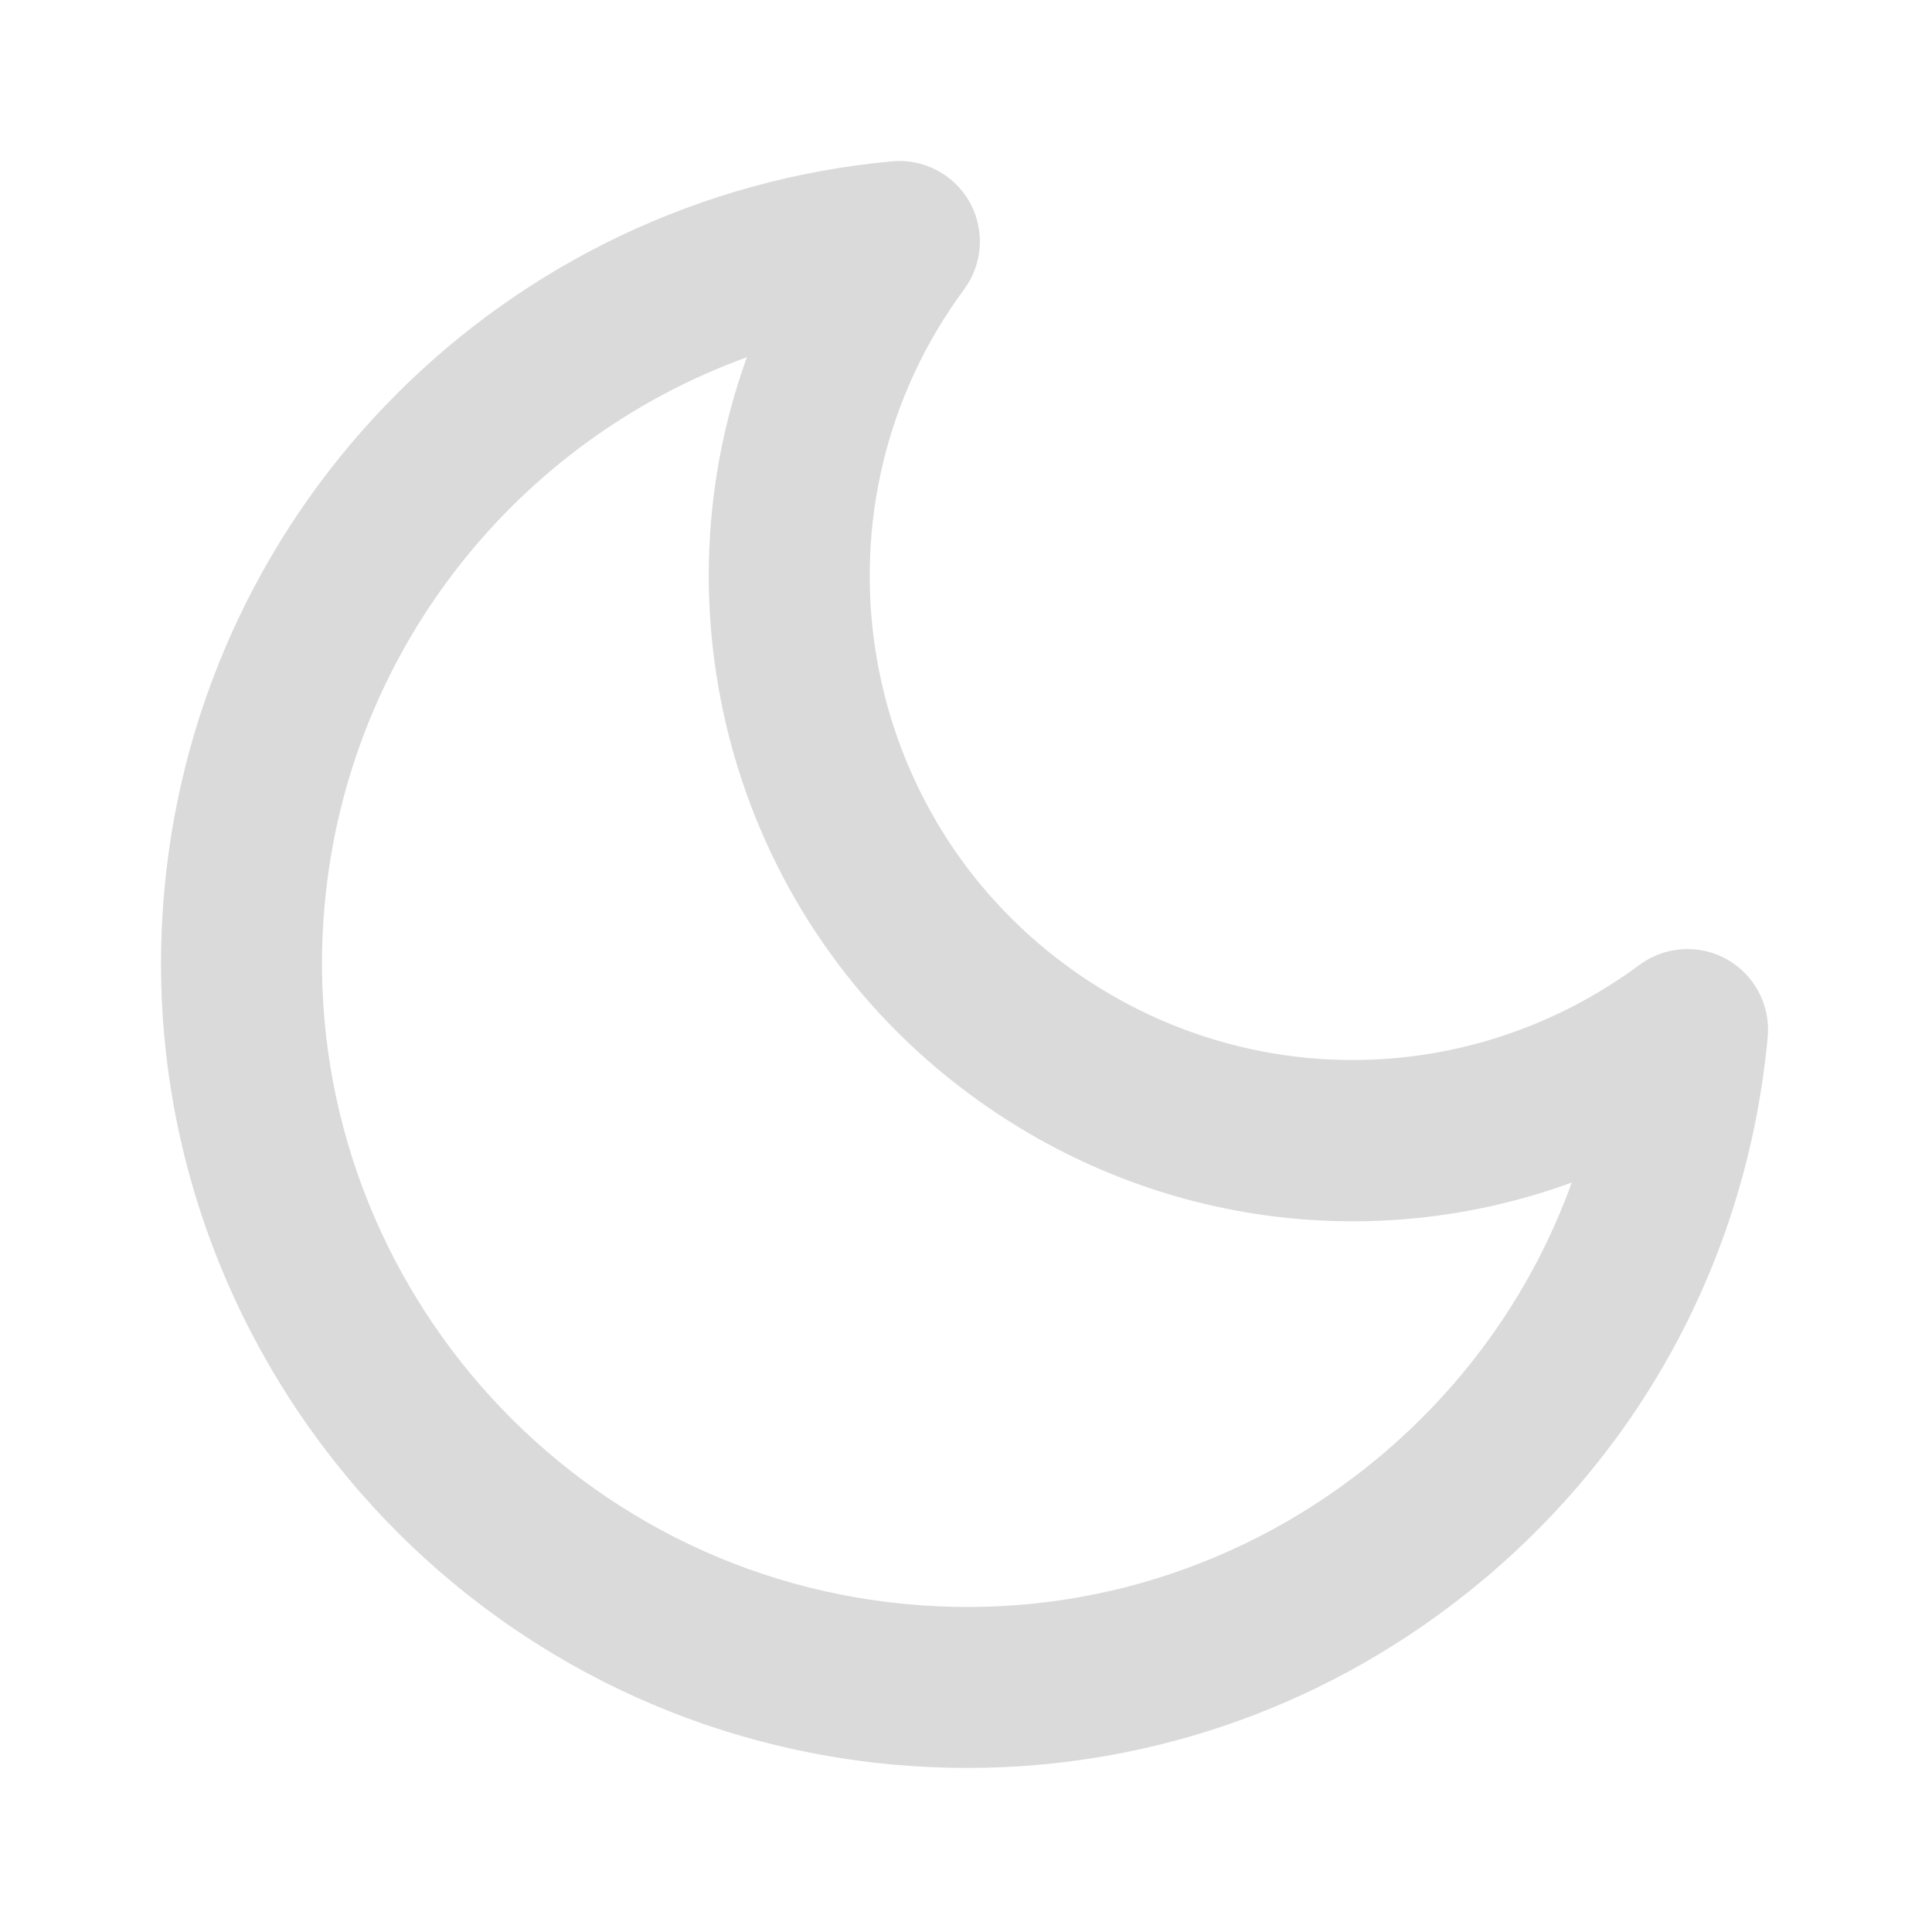
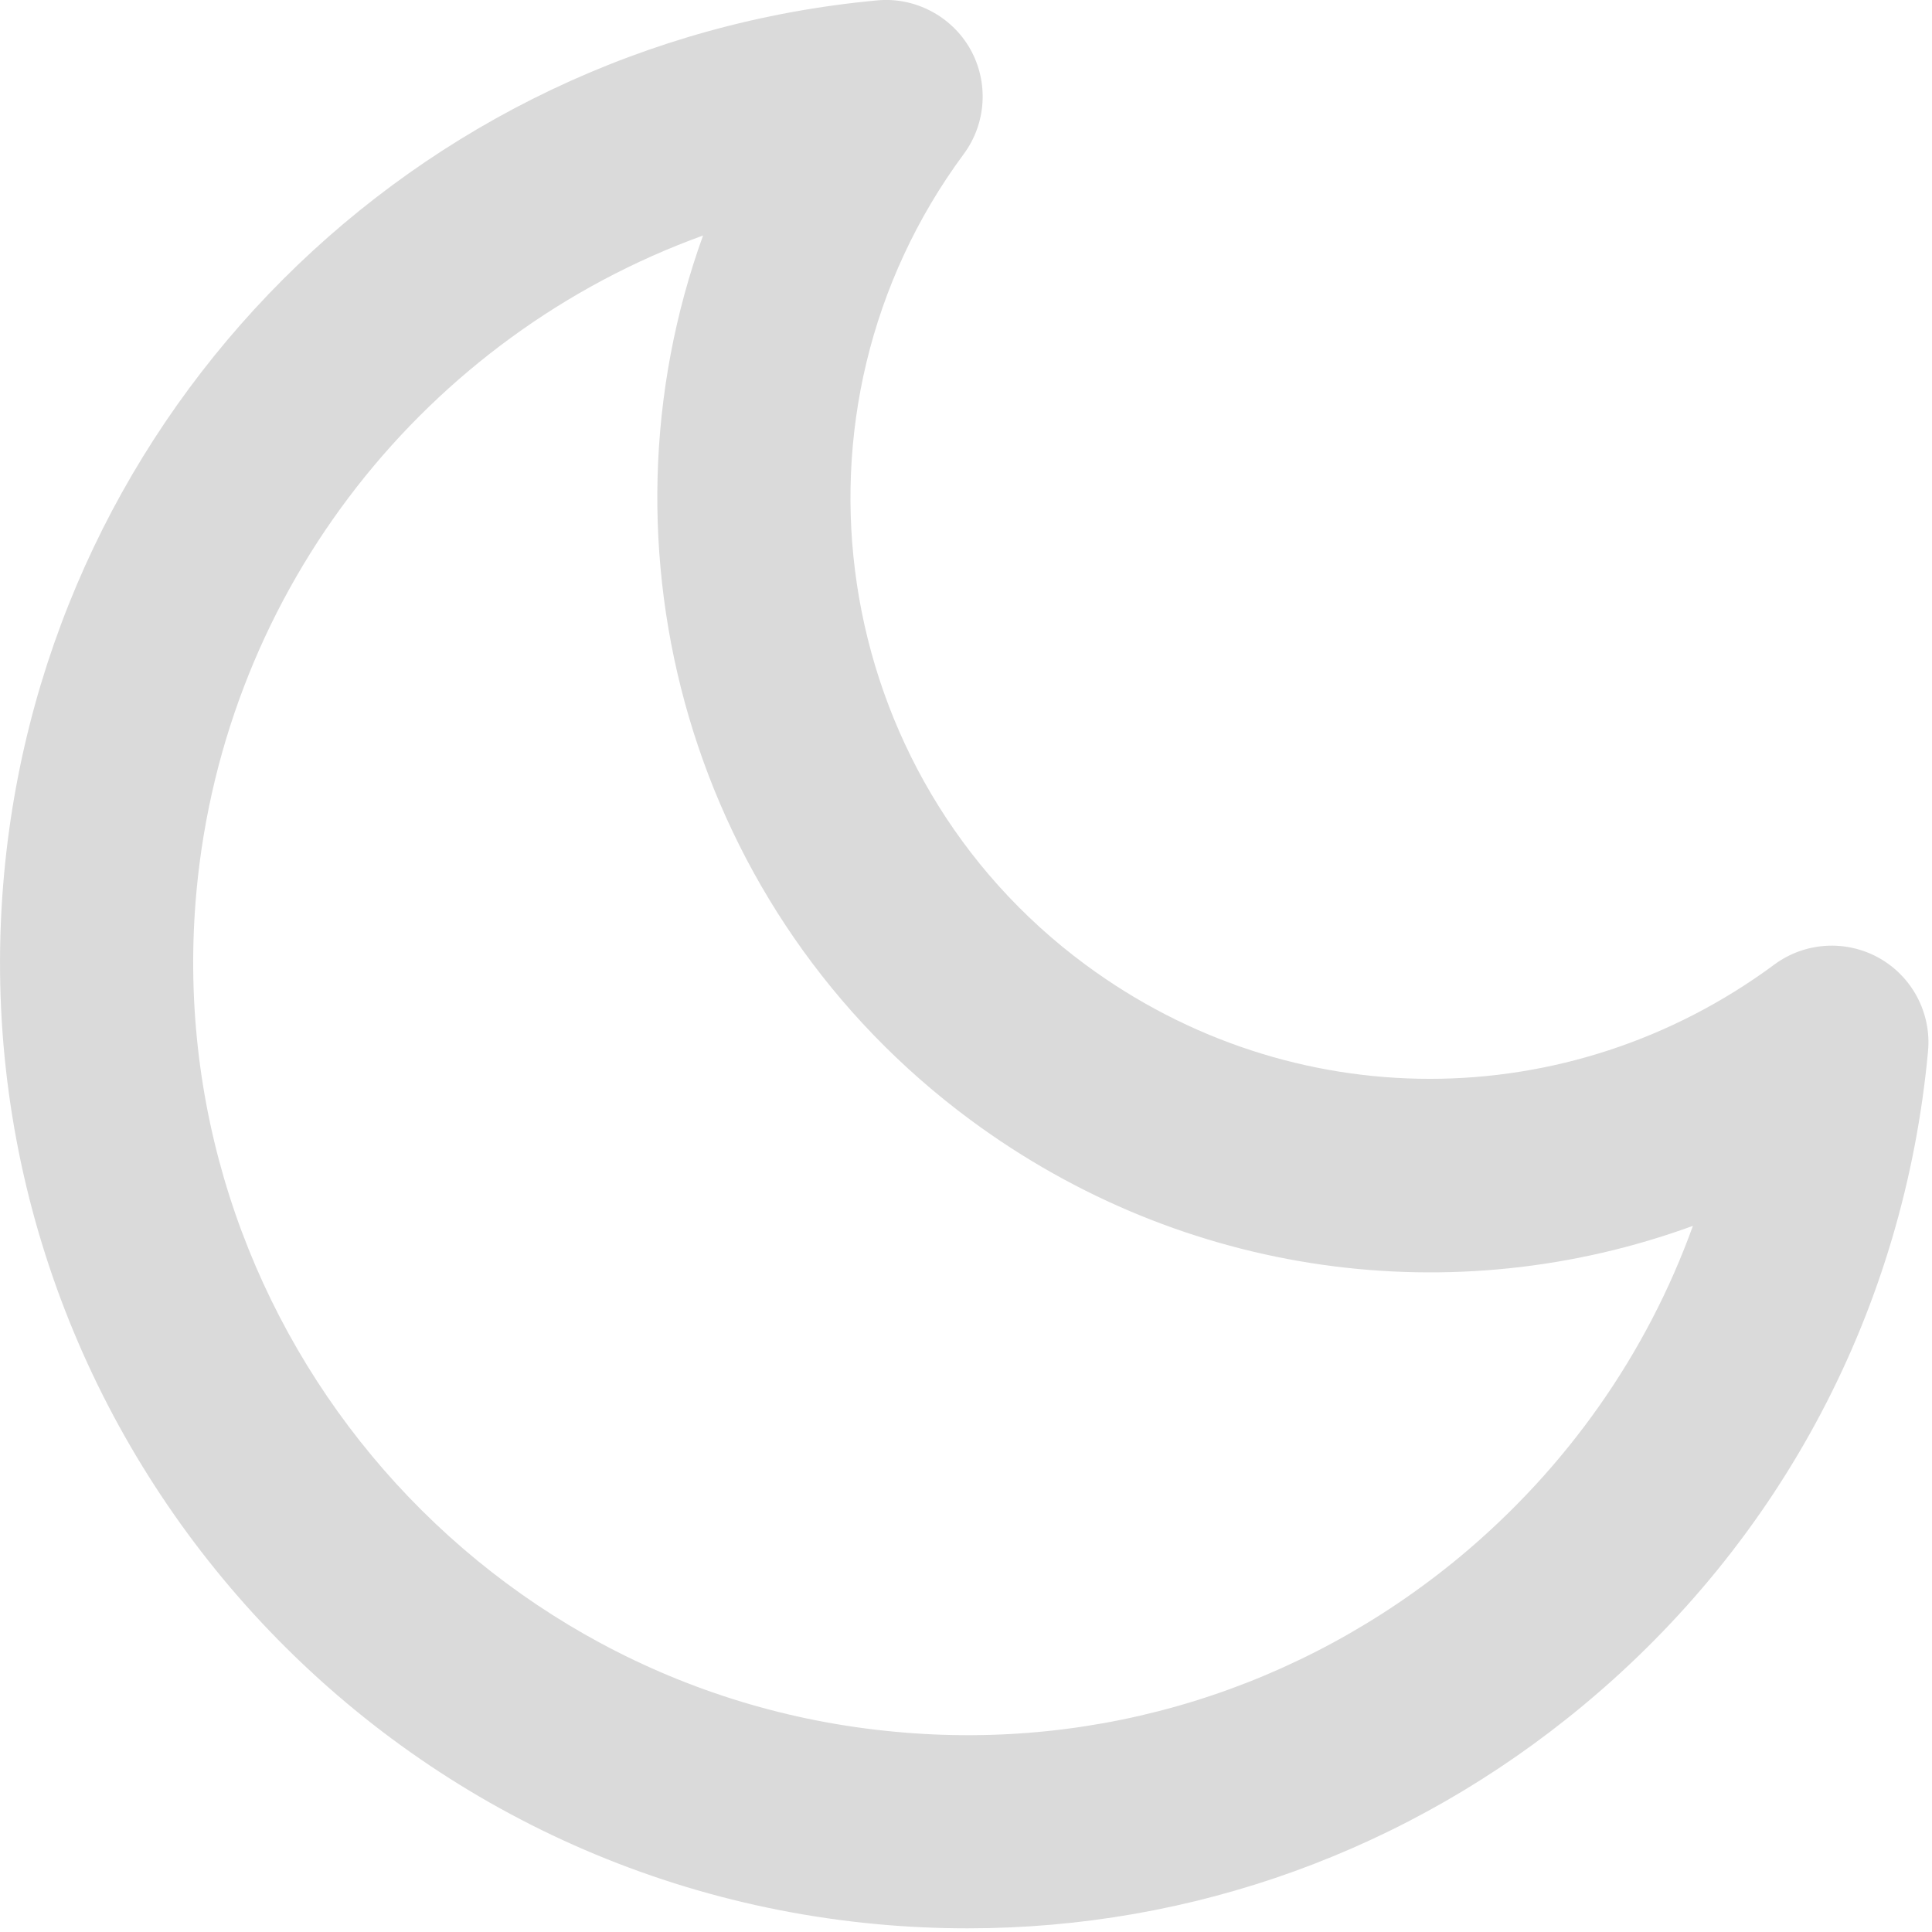
- <svg xmlns="http://www.w3.org/2000/svg" width="24" height="24" viewBox="0 0 24 24" fill="none">
-   <path fill-rule="evenodd" clip-rule="evenodd" d="M9.278 4.438C6.42 5.472 4.325 8.082 4.034 11.226C3.629 15.618 6.872 19.521 11.265 19.927C13.387 20.127 15.468 19.48 17.113 18.116C18.224 17.192 19.048 16.012 19.525 14.69C17.056 15.592 14.256 15.227 12.047 13.594C9.137 11.444 8.107 7.679 9.278 4.438ZM12.018 21.962C11.707 21.962 11.394 21.948 11.081 21.919C5.59 21.411 1.536 16.532 2.043 11.042C2.486 6.248 6.287 2.447 11.081 2.004C11.468 1.967 11.85 2.165 12.044 2.508C12.237 2.852 12.211 3.277 11.977 3.594C10.01 6.254 10.575 10.019 13.235 11.985C15.369 13.563 18.236 13.562 20.368 11.985C20.685 11.751 21.11 11.725 21.454 11.918C21.797 12.112 21.995 12.489 21.959 12.881C21.713 15.542 20.446 17.946 18.391 19.653C16.579 21.159 14.344 21.962 12.018 21.962Z" fill="#DADADA" />
+ <svg xmlns="http://www.w3.org/2000/svg" width="20" height="20" viewBox="0 0 20 20" fill="none">
+   <path fill-rule="evenodd" clip-rule="evenodd" d="M7.278 2.438C4.42 3.472 2.325 6.082 2.034 9.225C1.629 13.618 4.872 17.521 9.265 17.927C11.387 18.127 13.468 17.48 15.113 16.116C16.224 15.191 17.048 14.012 17.525 12.69C15.056 13.592 12.256 13.227 10.047 11.594C7.137 9.443 6.107 5.679 7.278 2.438ZM10.018 19.962C9.707 19.962 9.394 19.948 9.081 19.919C3.59 19.411 -0.464 14.532 0.043 9.042C0.486 4.248 4.287 0.447 9.081 0.004C9.468 -0.033 9.85 0.165 10.044 0.508C10.237 0.852 10.211 1.277 9.977 1.594C8.01 4.254 8.575 8.019 11.235 9.985C13.369 11.563 16.236 11.562 18.368 9.985C18.685 9.751 19.11 9.725 19.454 9.918C19.797 10.112 19.995 10.489 19.959 10.881C19.713 13.542 18.446 15.946 16.391 17.653C14.579 19.159 12.344 19.962 10.018 19.962Z" fill="#DADADA" />
</svg>
